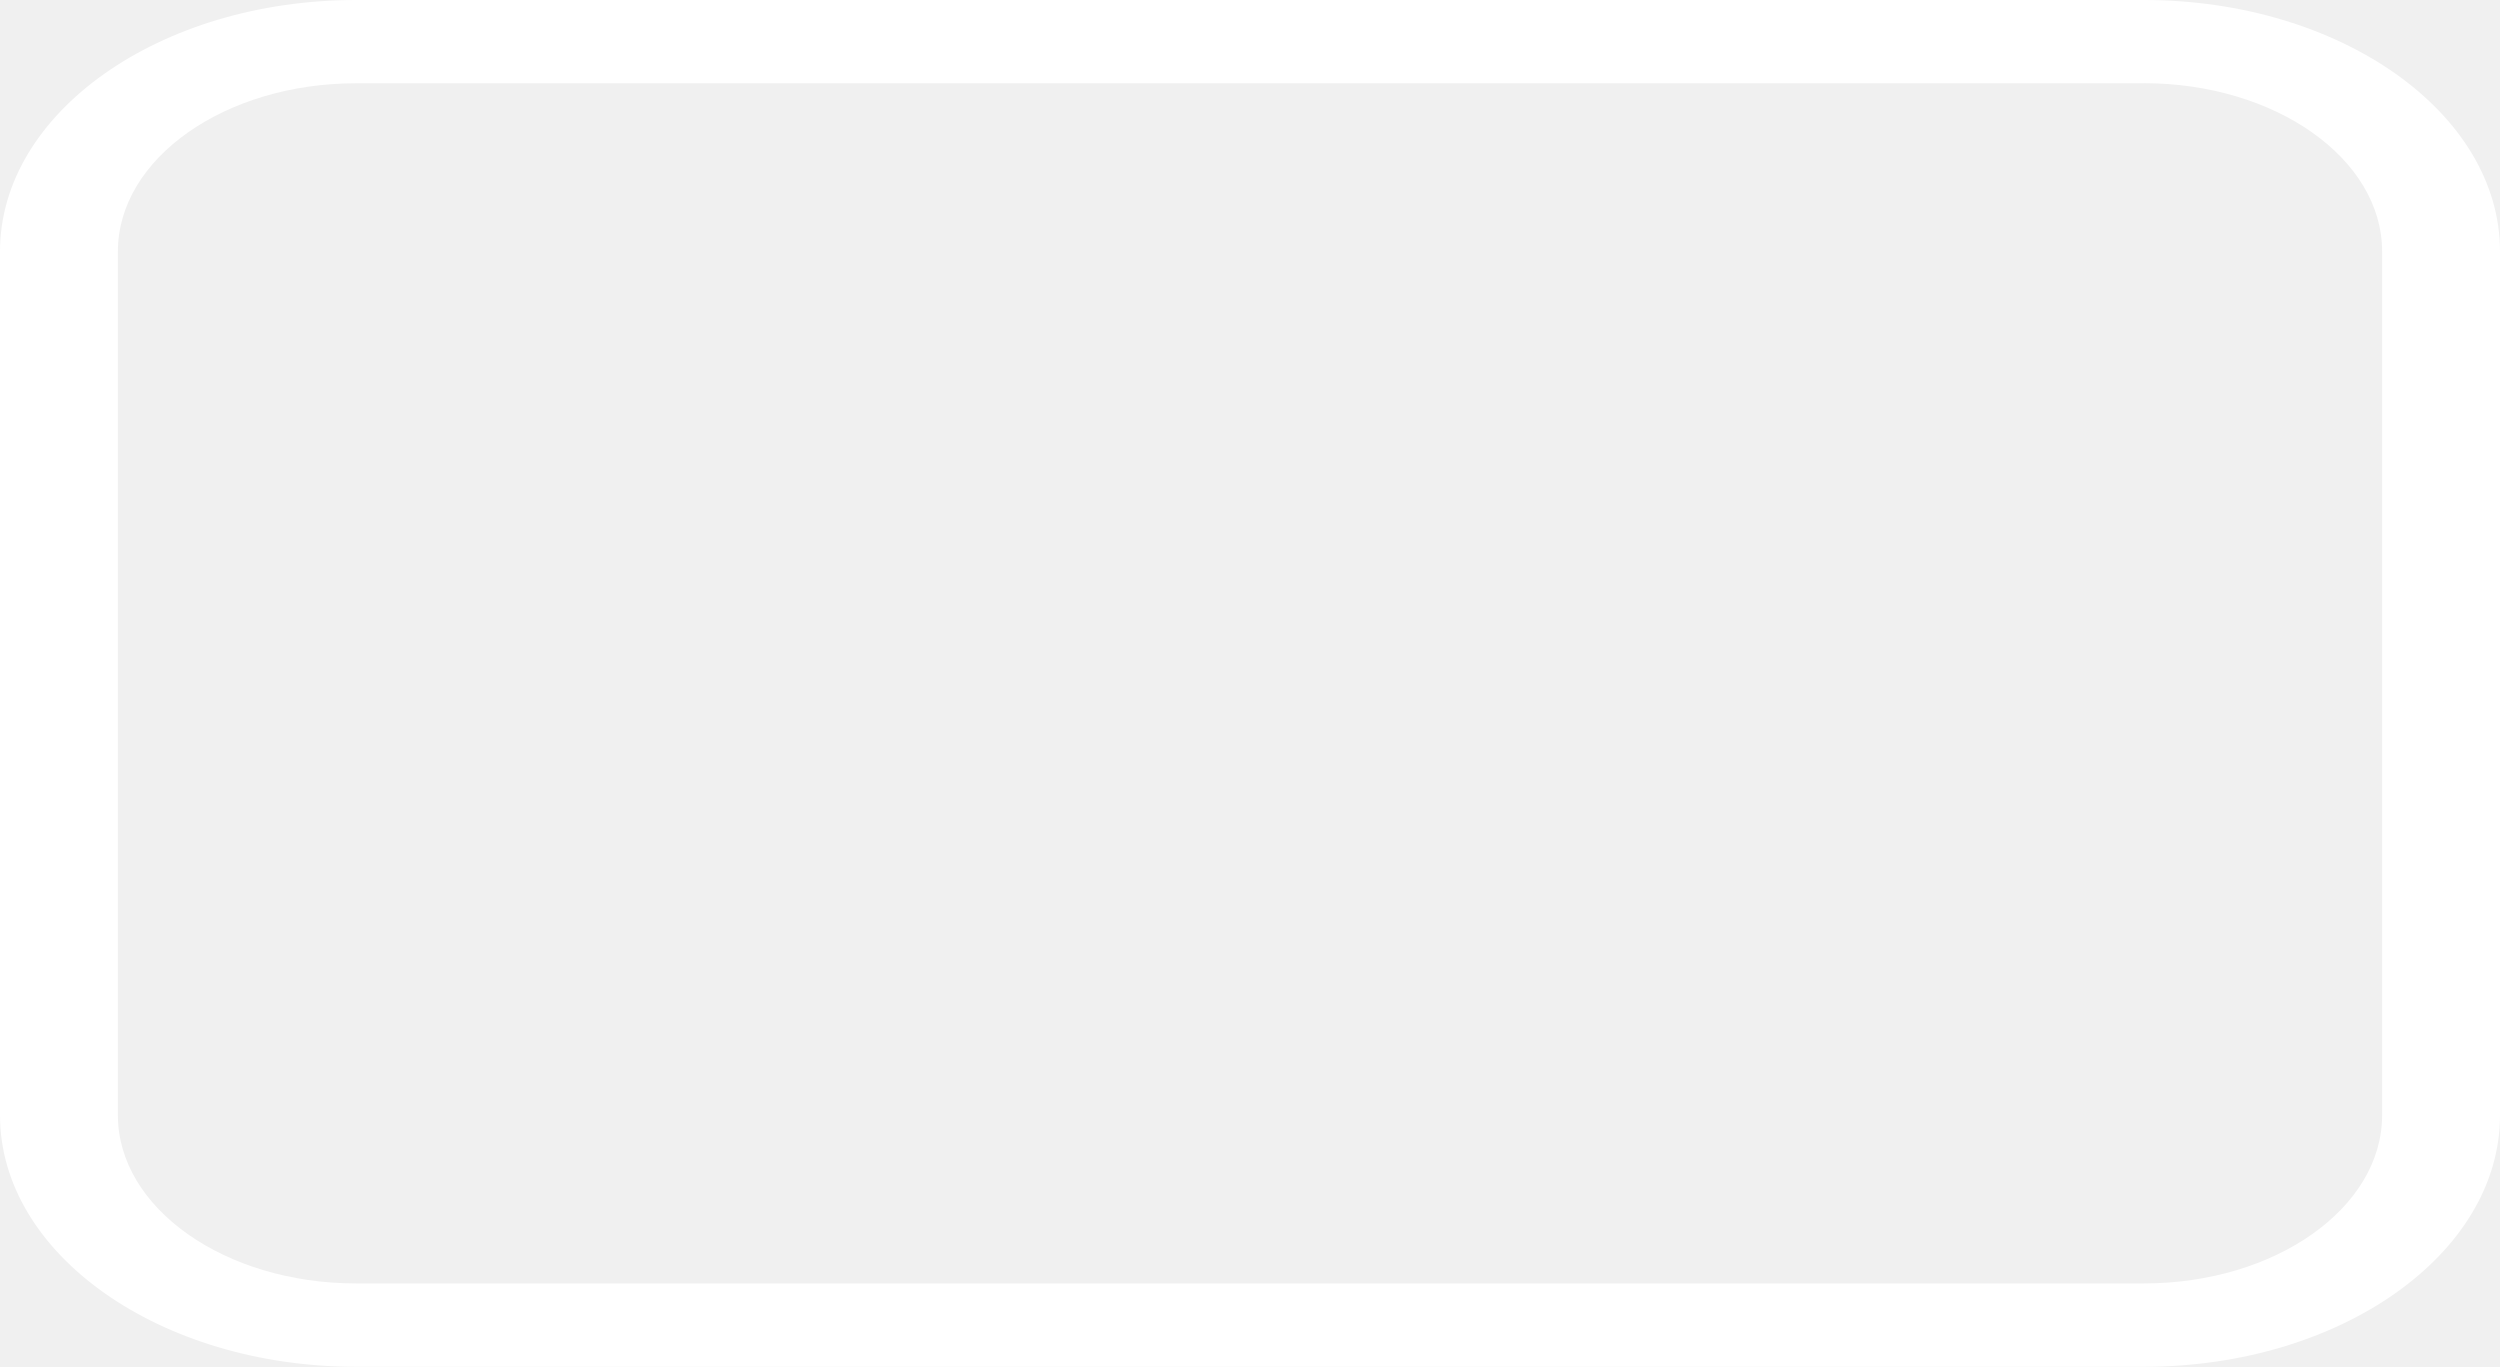
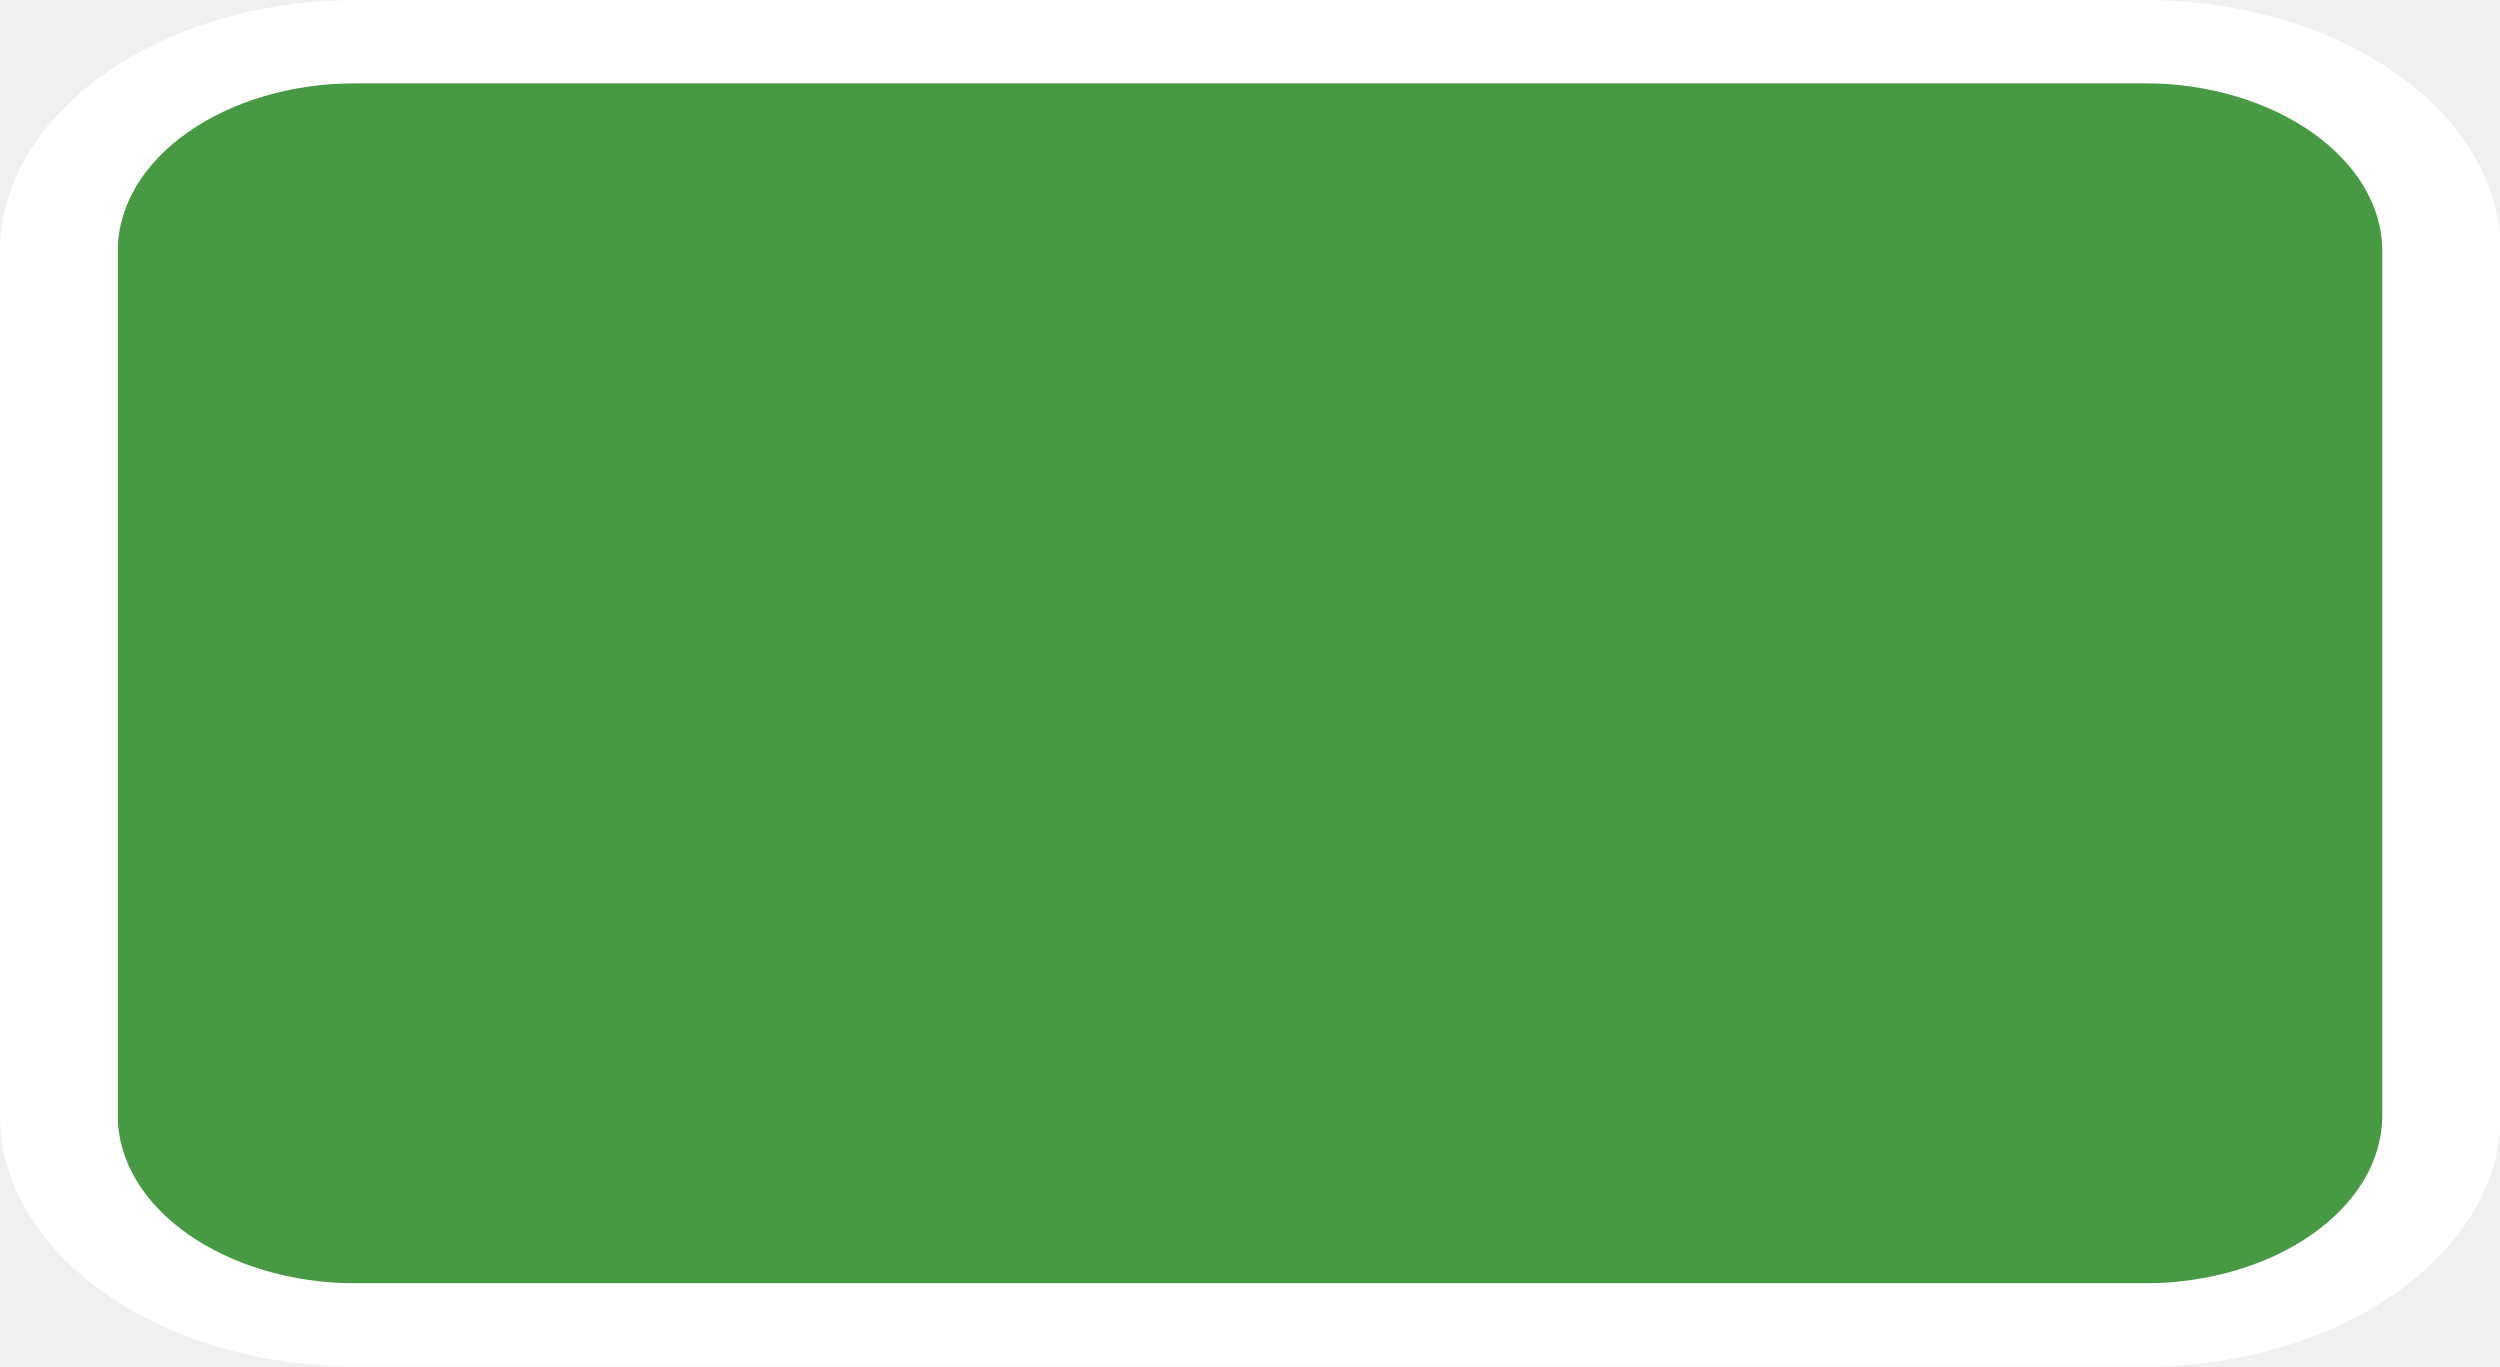
- <svg xmlns="http://www.w3.org/2000/svg" id="Calque_1" data-name="Calque 1" viewBox="0 0 318.52 174.13">
-   <path d="M0,32.04v110.06c0,17.67,20.36,32.04,45.37,32.04h227.78c25.02,0,45.37-14.37,45.37-32.04V32.04c0-17.67-20.36-32.04-45.37-32.04H45.37C20.36,0,0,14.37,0,32.04ZM273.14,10.6c16.74,0,30.36,9.61,30.36,21.43v110.06c0,11.82-13.62,21.43-30.36,21.43H45.37c-16.73,0-30.35-9.61-30.35-21.43V32.04c0-11.82,13.62-21.43,30.35-21.43h227.78Z" style="fill: #fff;" />
+ <svg xmlns="http://www.w3.org/2000/svg" version="1.1" id="Calque_1" x="0px" y="0px" viewBox="0 0 318.5 174.1" style="enable-background:new 0 0 318.5 174.1;" xml:space="preserve">
+   <style type="text/css">
+ 	.st0{fill:#479944;}
+ 	.st1{fill:#FFFFFF;}
+ </style>
+   <rect x="15" y="10.6" class="st0" width="291.8" height="152.9" />
+   <path class="st1" d="M0,32v110.1c0,17.7,20.4,32,45.4,32h227.8c25,0,45.4-14.4,45.4-32V32c0-17.7-20.4-32-45.4-32H45.4  C20.4,0,0,14.4,0,32z M273.1,10.6c16.7,0,30.4,9.6,30.4,21.4v110.1c0,11.8-13.6,21.4-30.4,21.4H45.4c-16.7,0-30.4-9.6-30.4-21.4V32  c0-11.8,13.6-21.4,30.4-21.4L273.1,10.6L273.1,10.6z" />
</svg>
